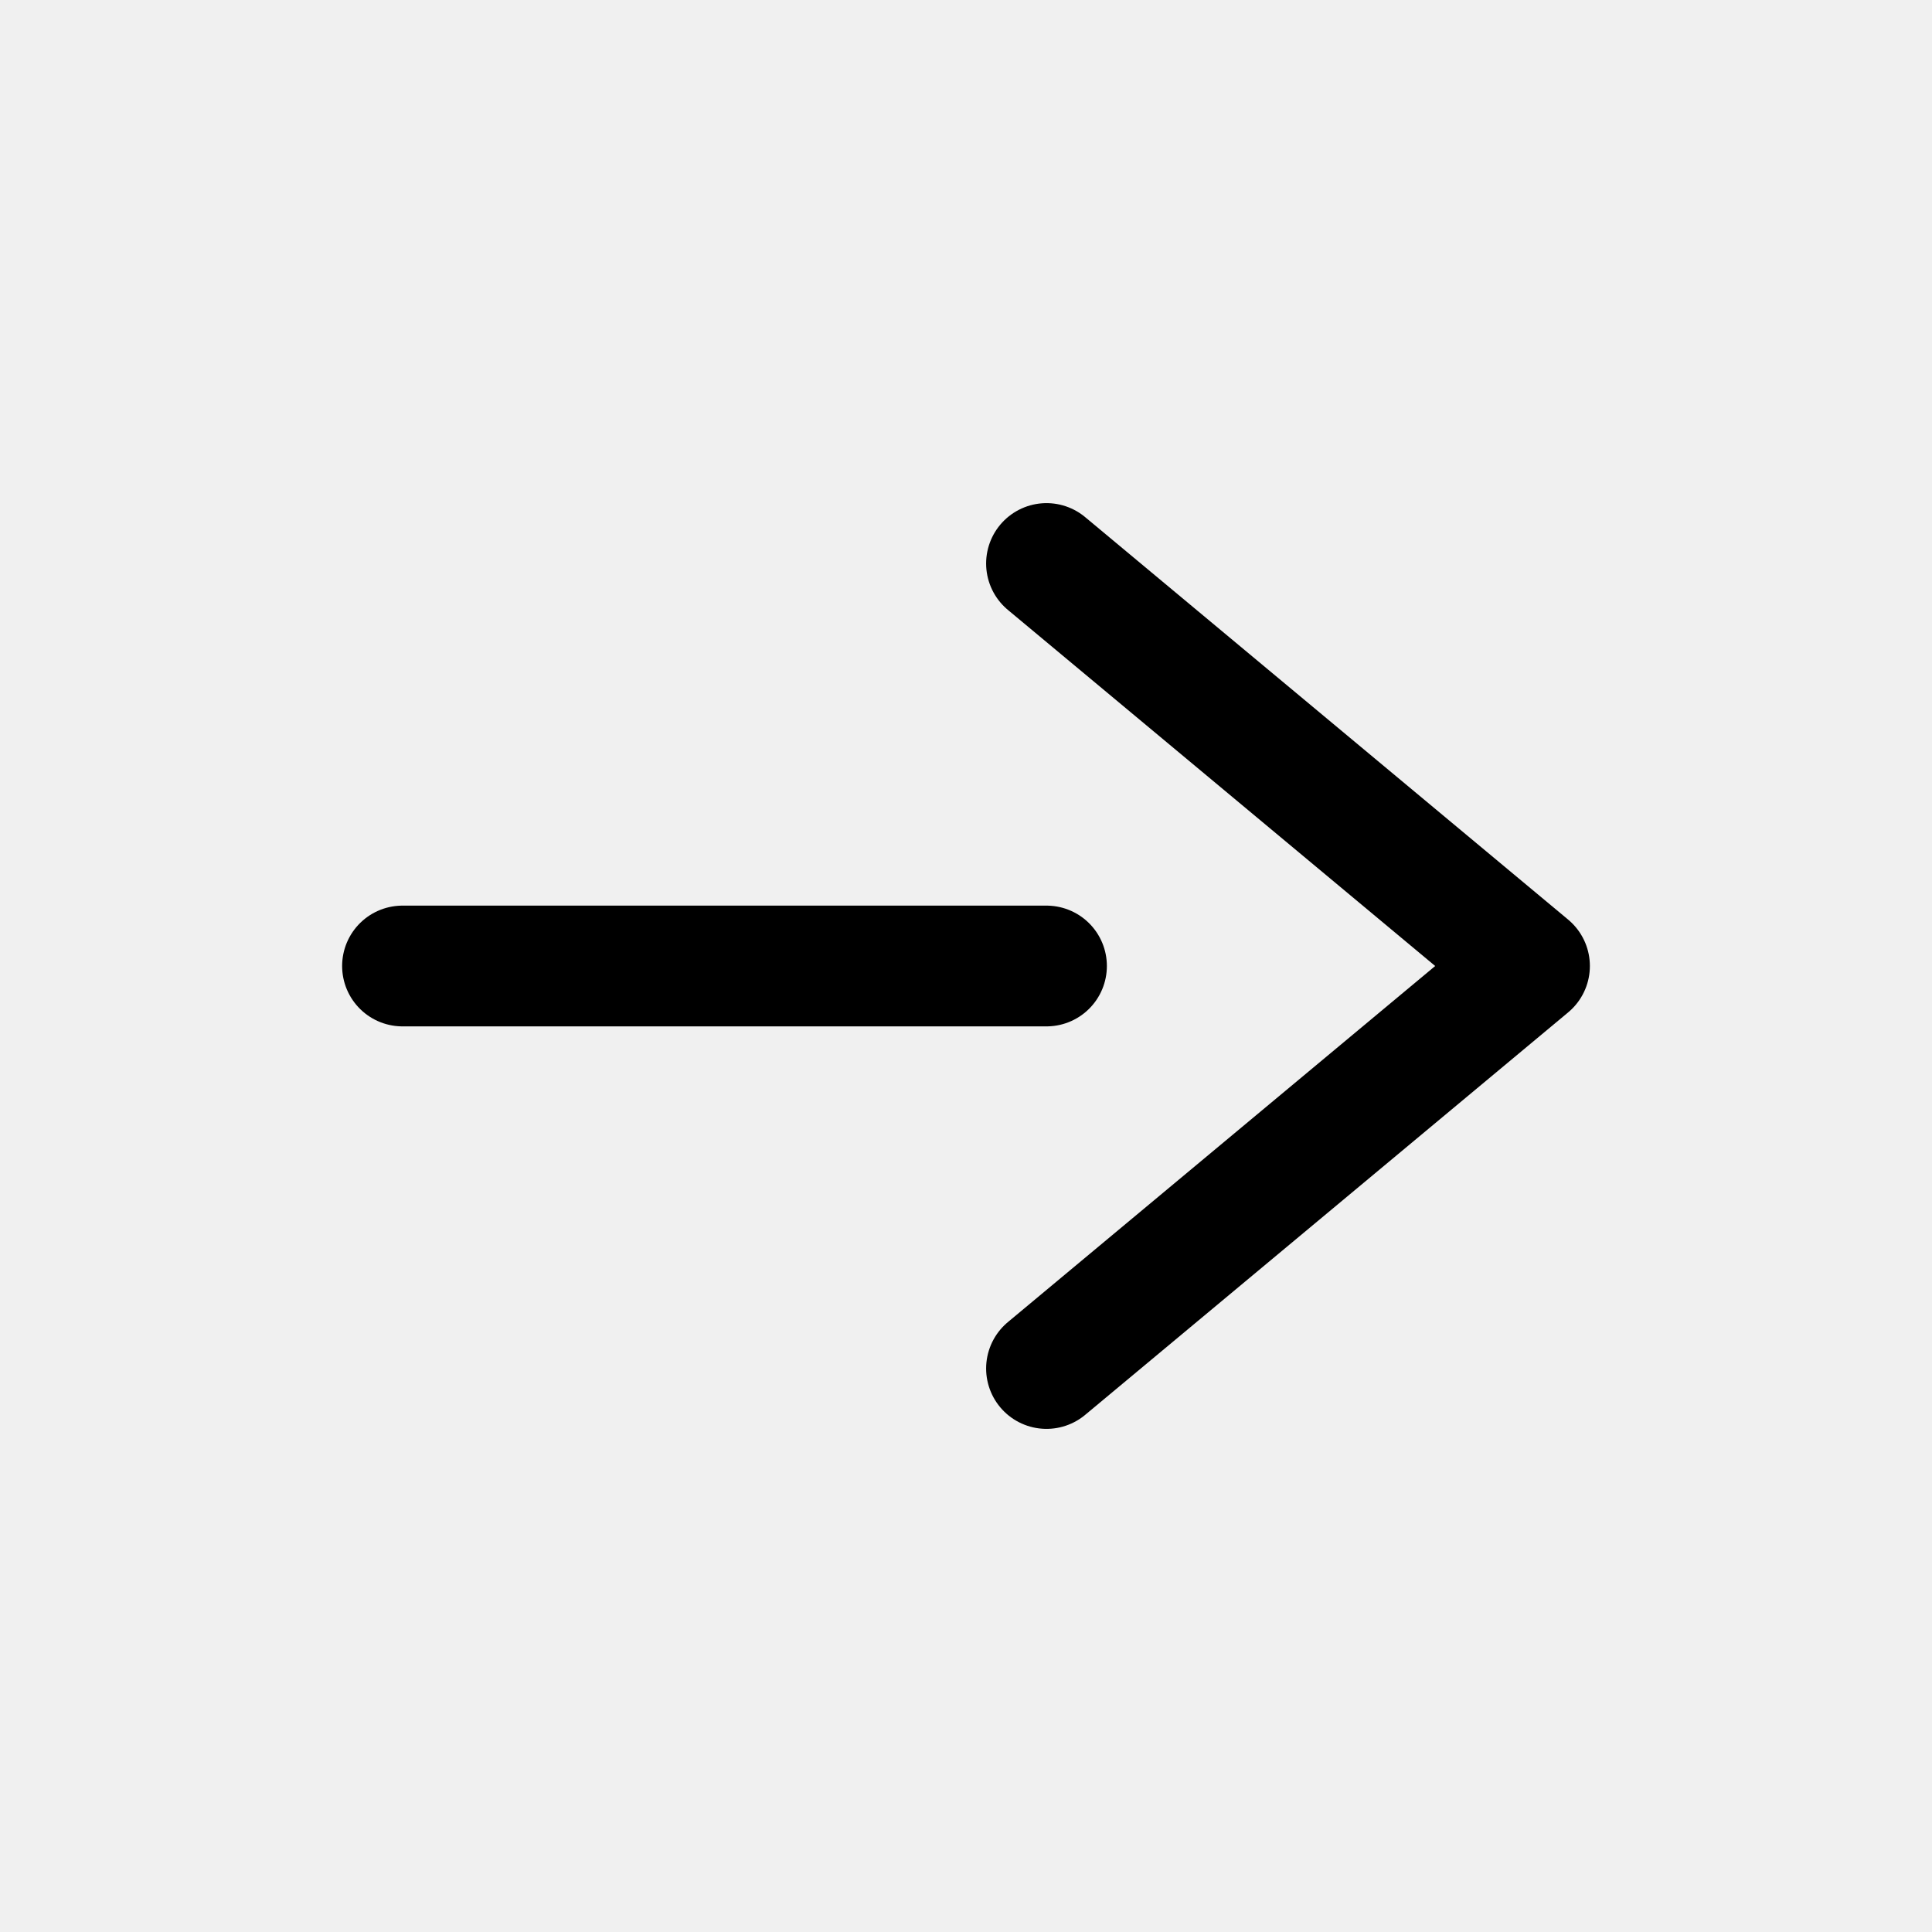
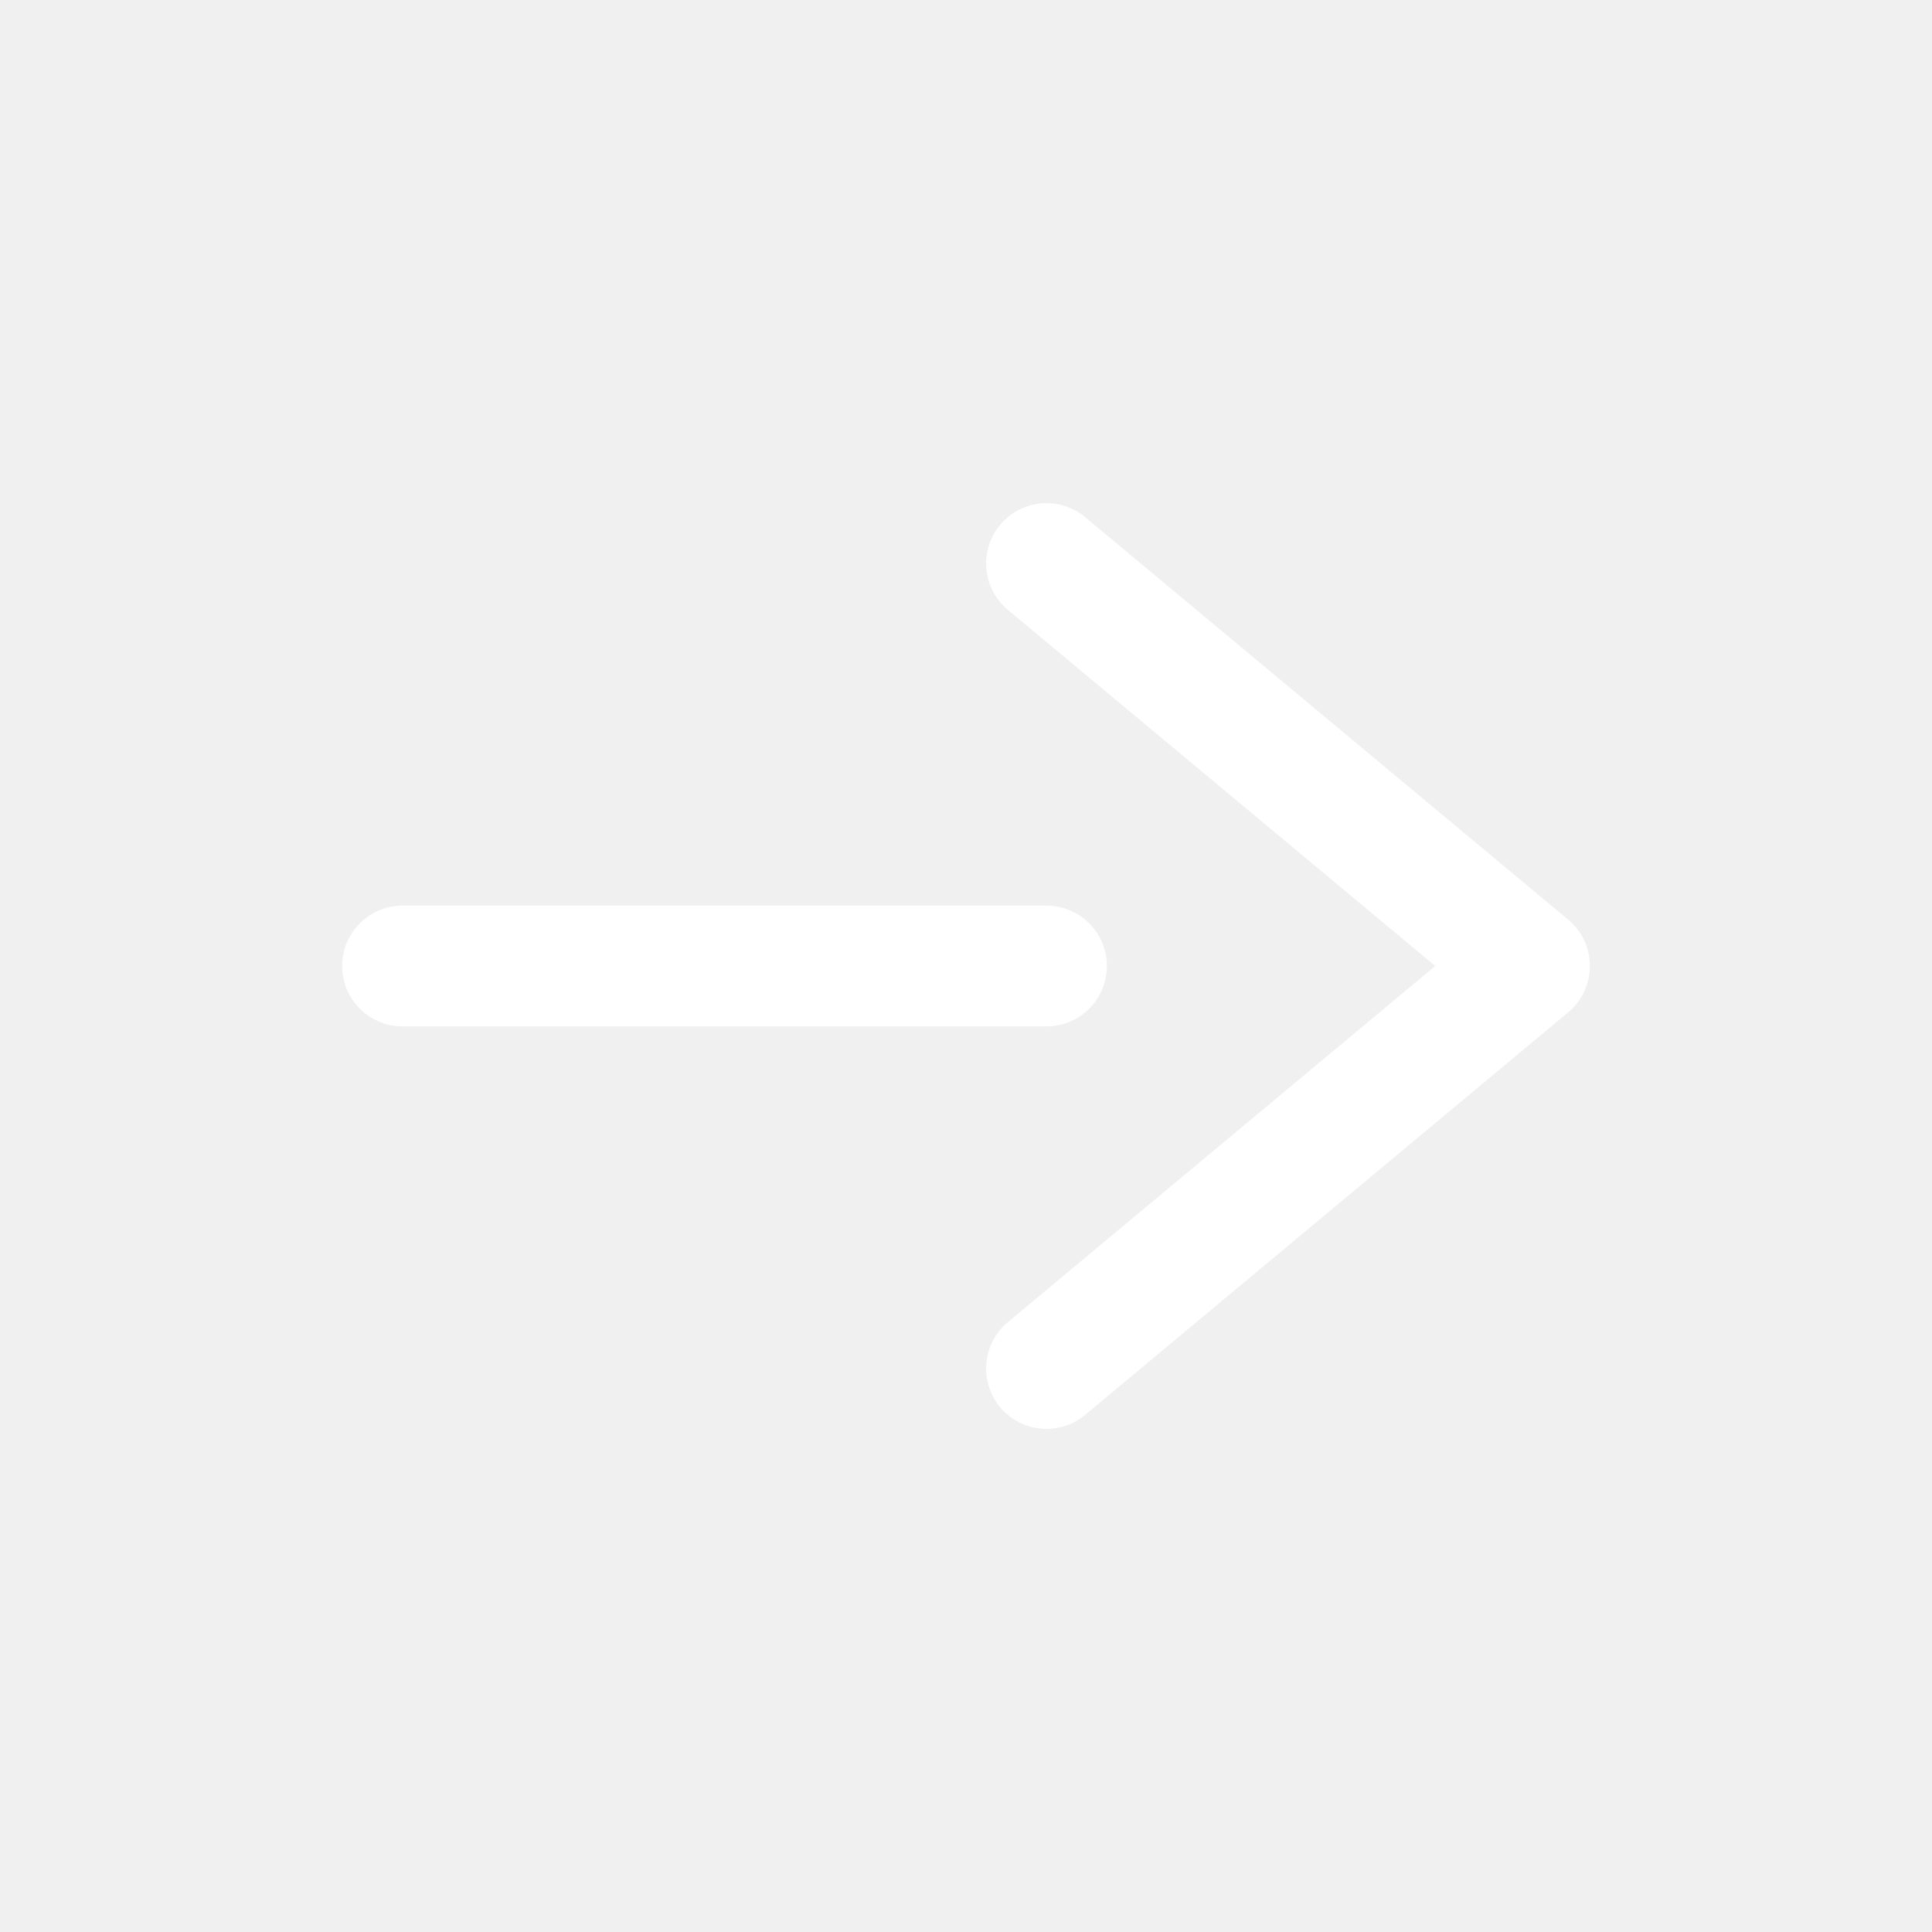
<svg xmlns="http://www.w3.org/2000/svg" width="24" height="24" fill="none" viewBox="0 0 24 24" id="arrow-right">
-   <path fill-rule="evenodd" stroke="#000" stroke-linecap="round" stroke-linejoin="round" stroke-width="1.5" d="M13 17L19 12L13 7" clip-rule="evenodd" />
-   <path stroke="#000" stroke-linecap="round" stroke-linejoin="round" stroke-width="1.5" d="M13 12H5" />
+   <path fill-rule="evenodd" stroke="#fff" stroke-linecap="round" stroke-linejoin="round" stroke-width="1.5" d="M13 17L19 12L13 7" clip-rule="evenodd" />
+   <path stroke="#fff" stroke-linecap="round" stroke-linejoin="round" stroke-width="1.5" d="M13 12H5" />
</svg>
